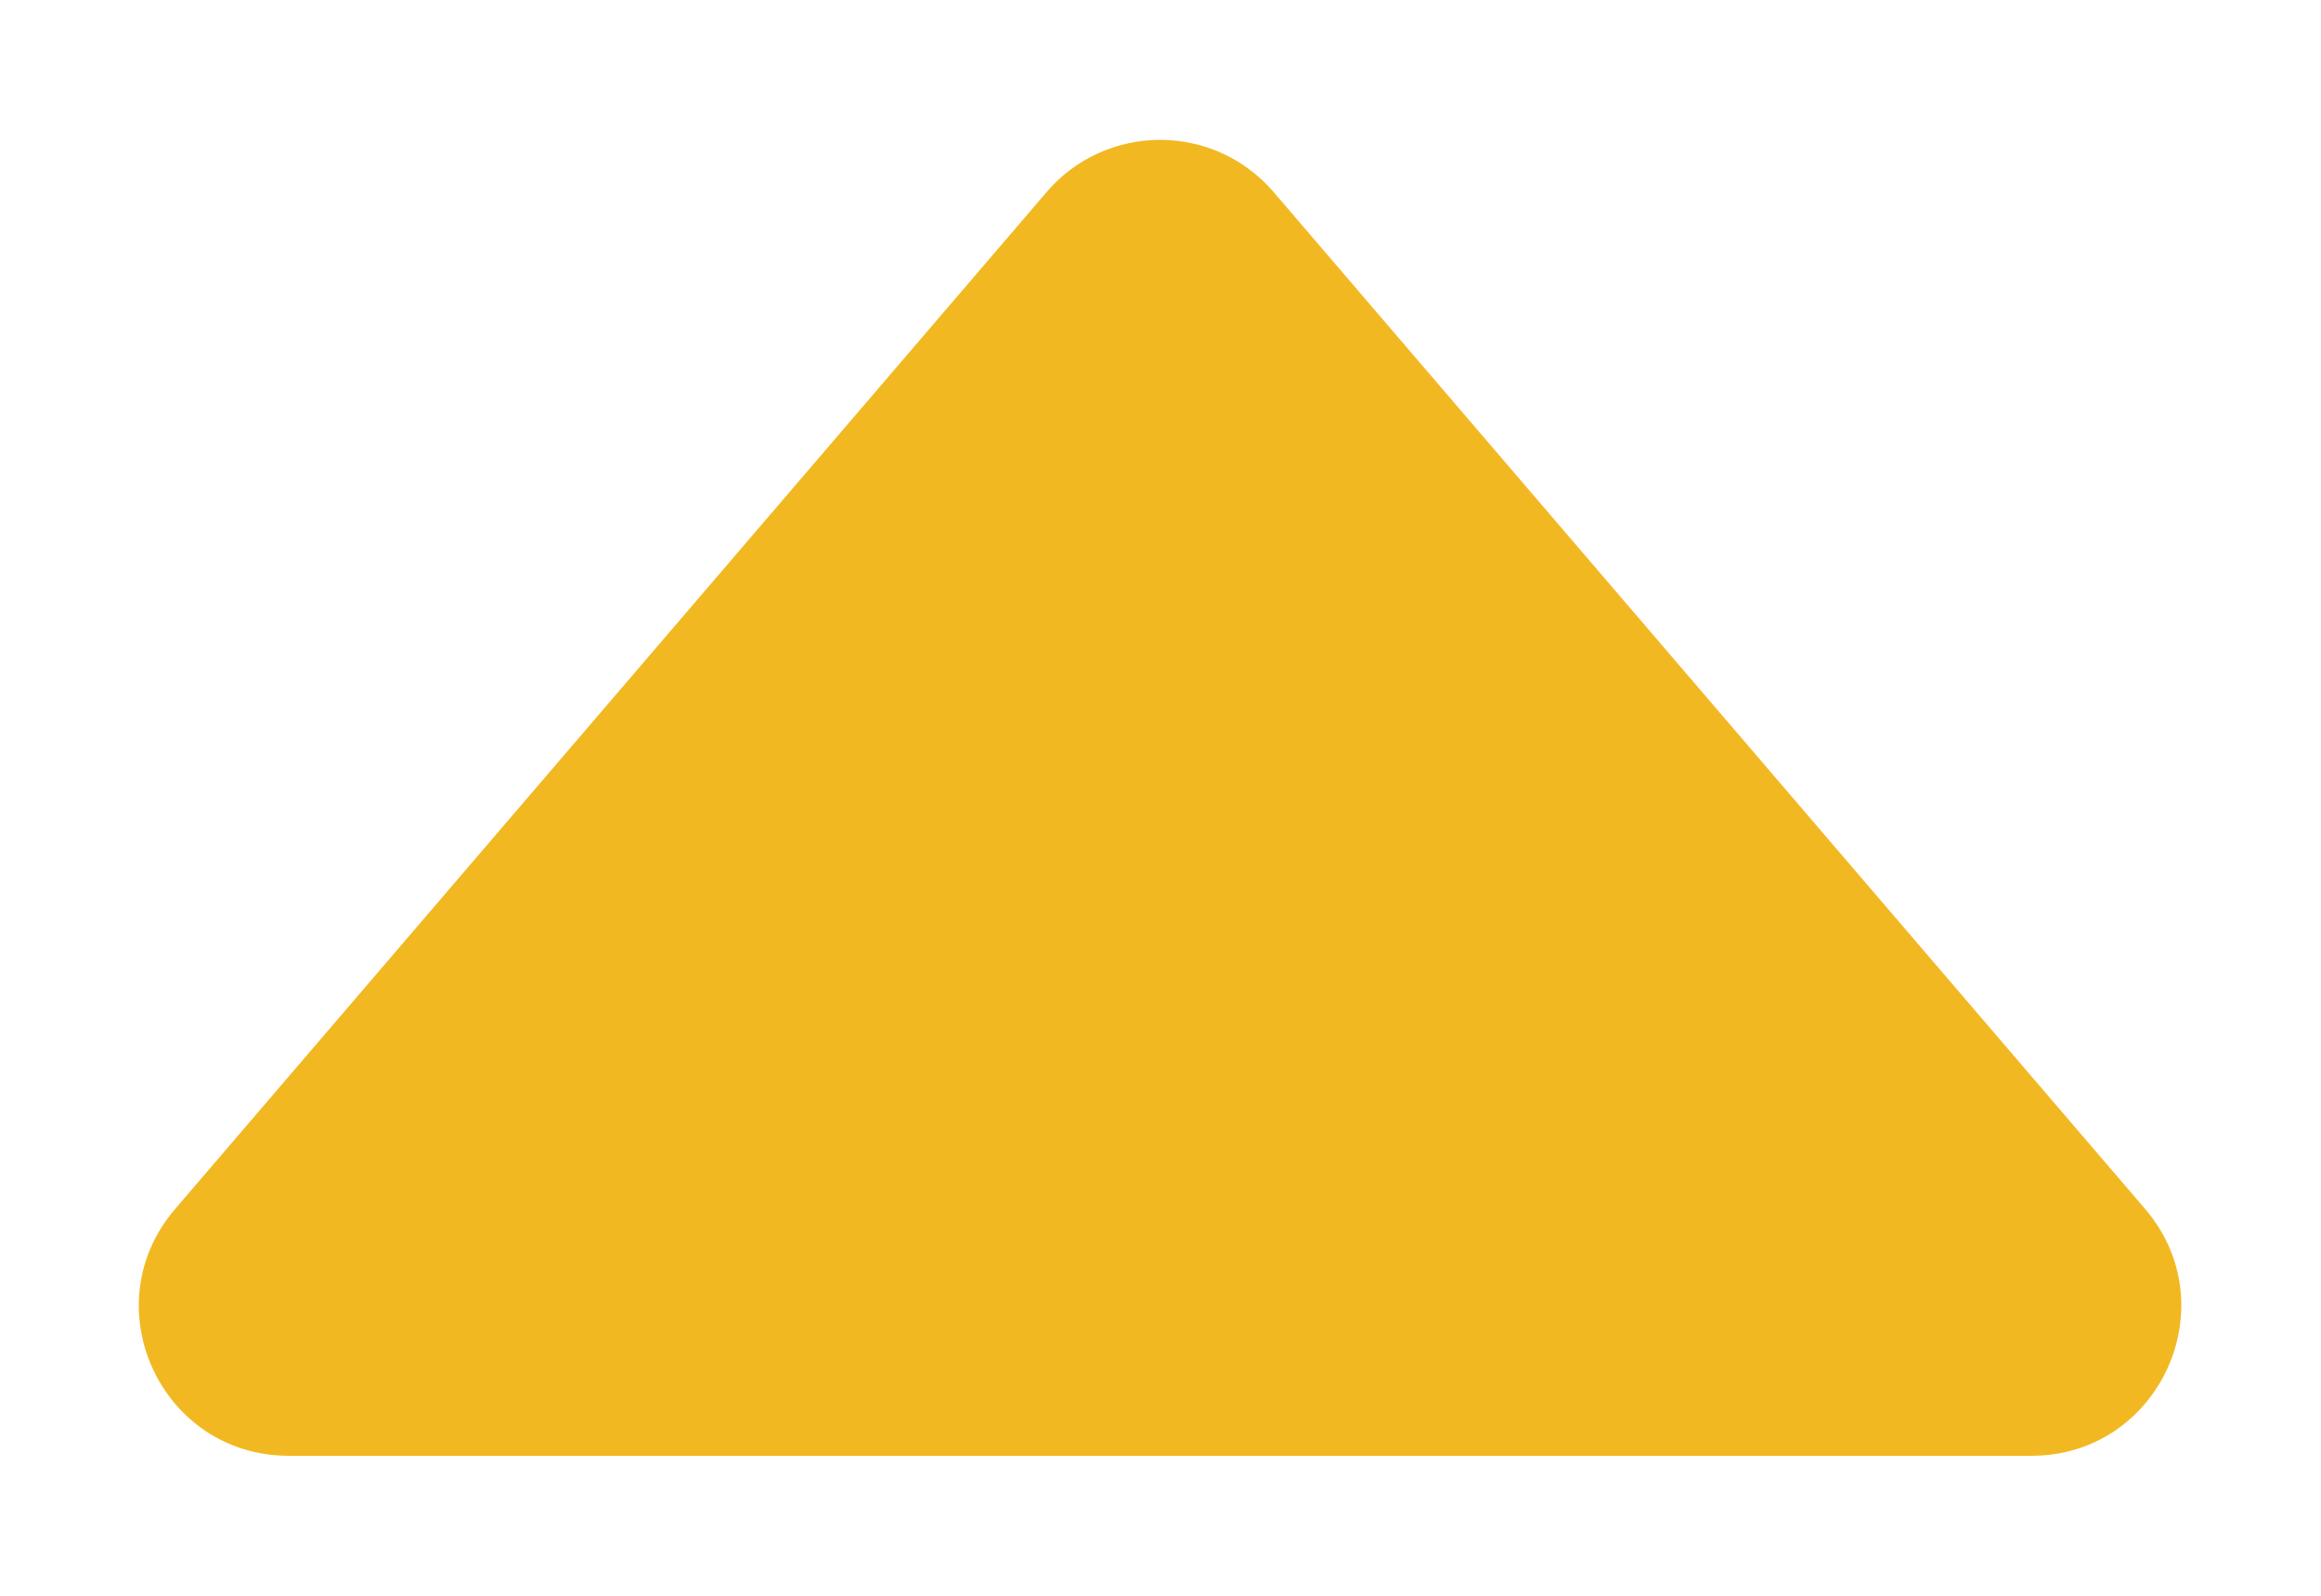
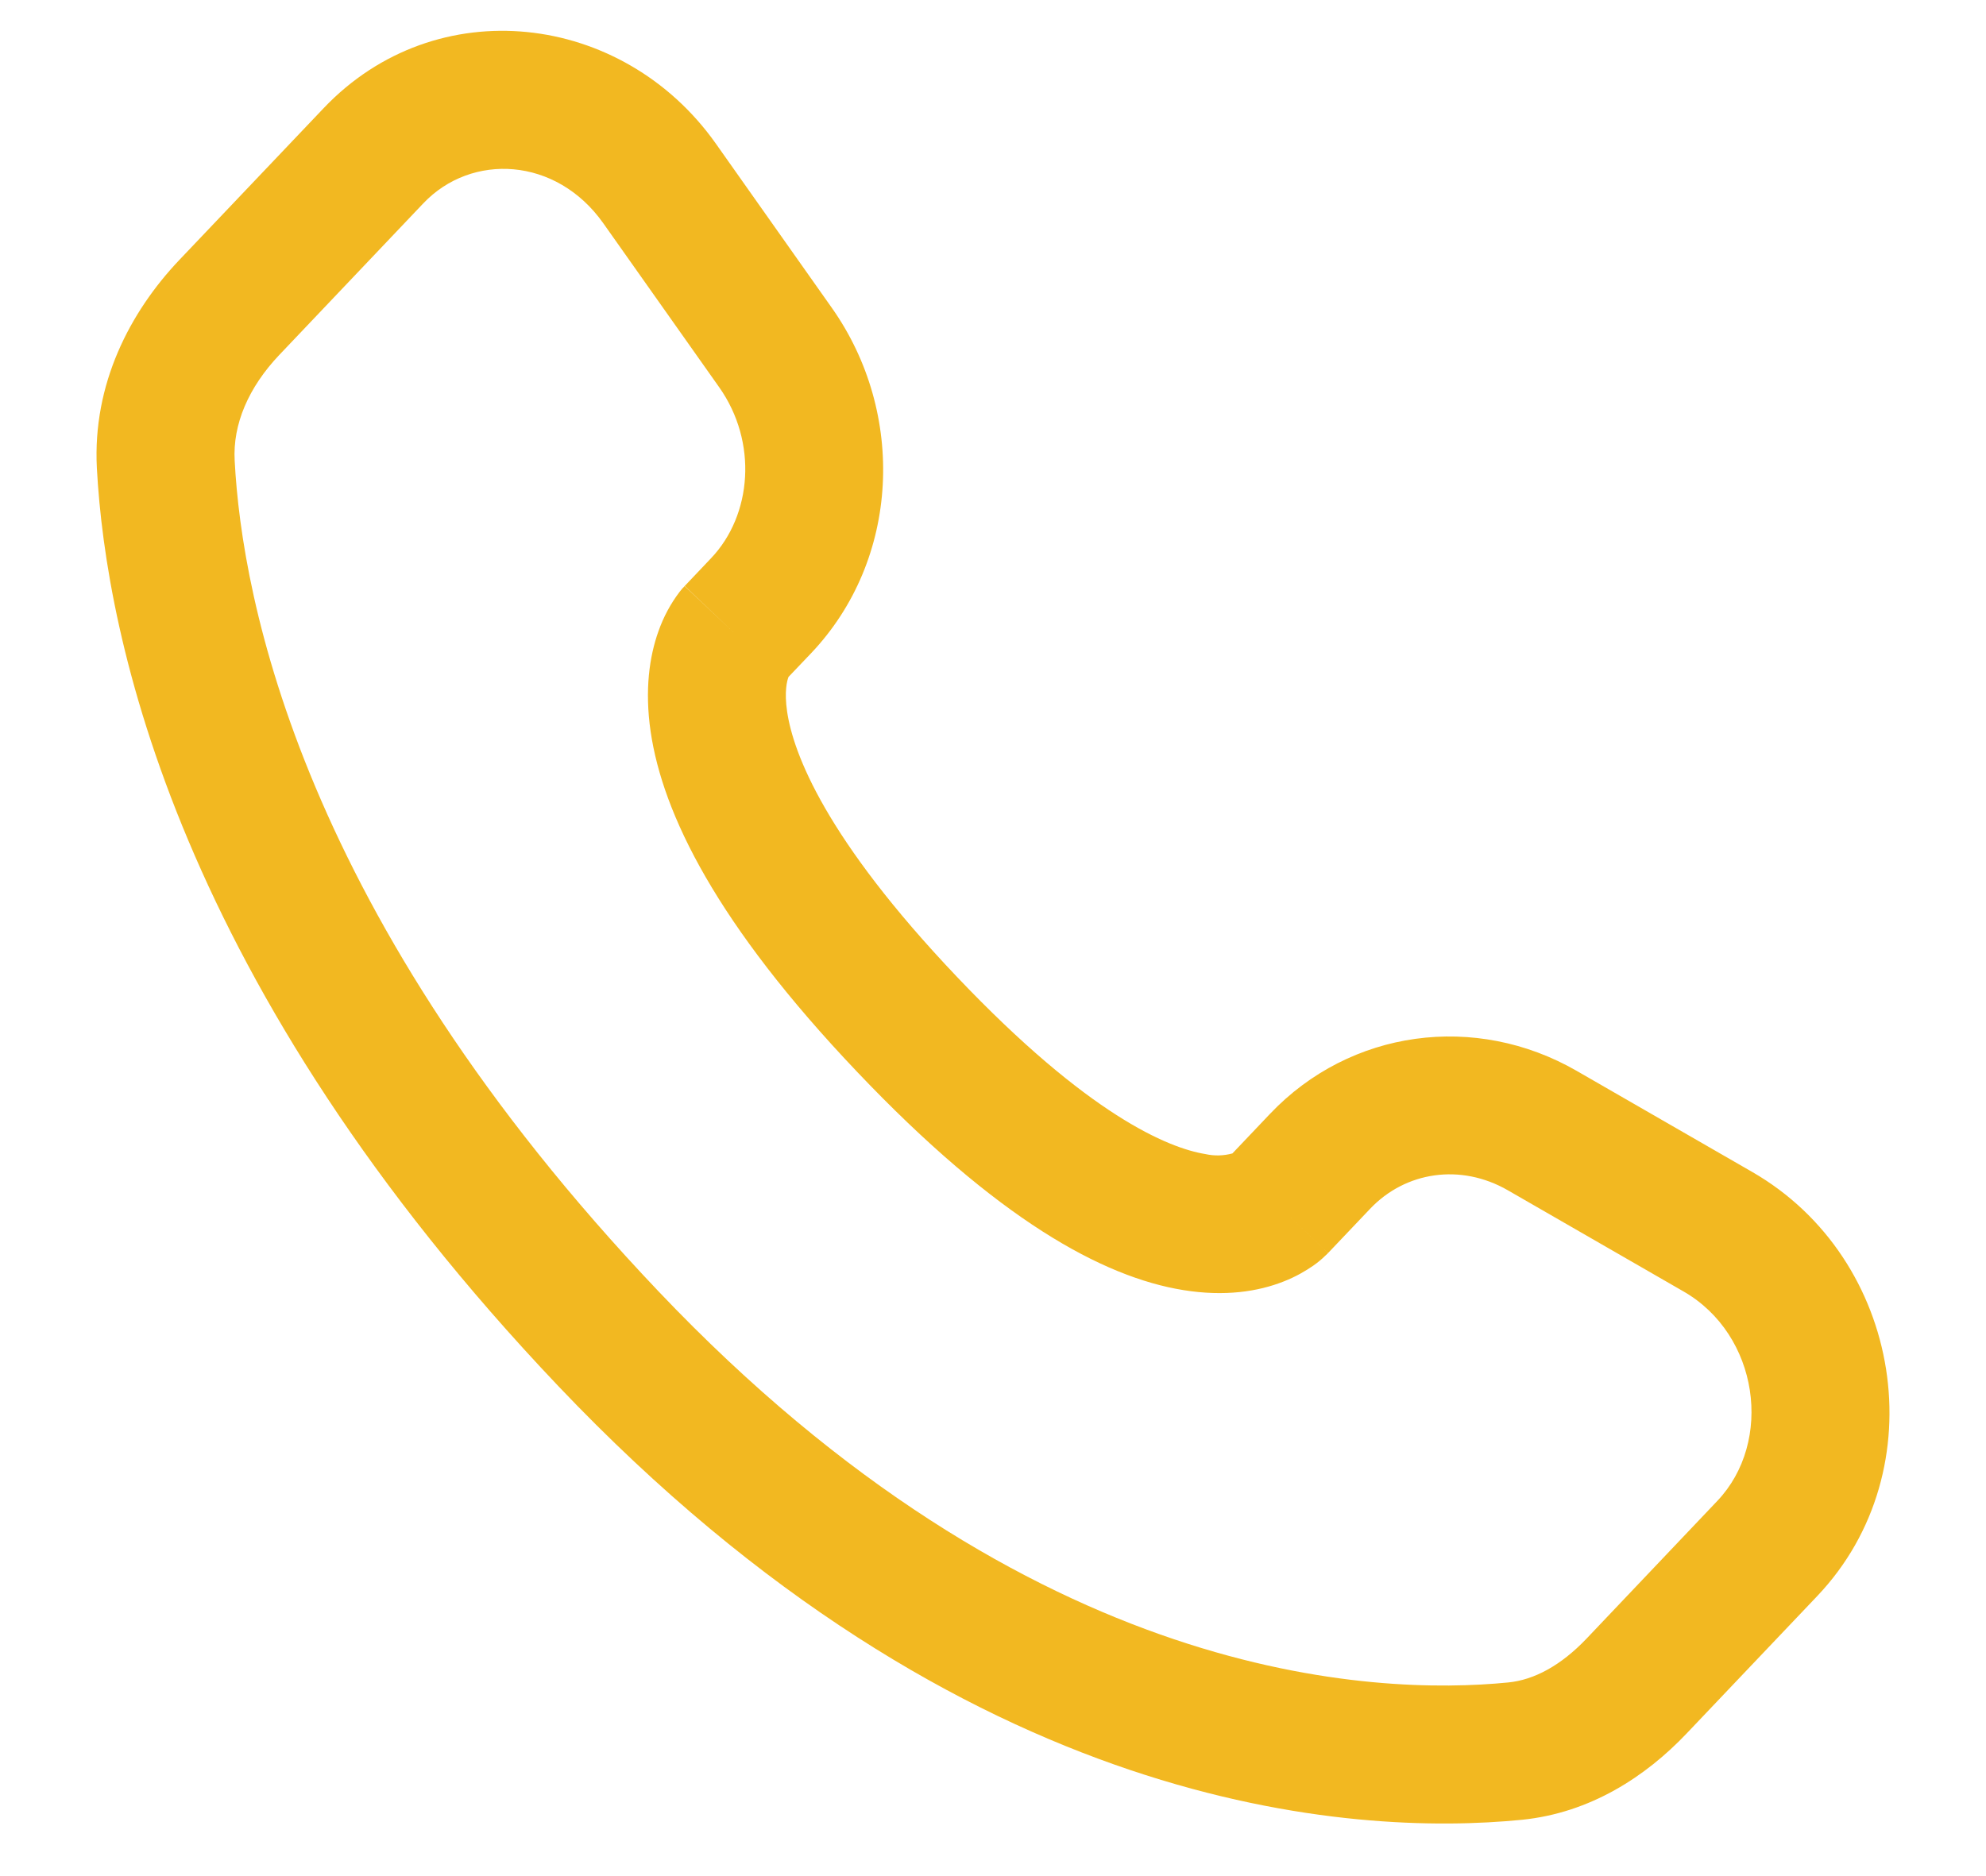
- <svg xmlns="http://www.w3.org/2000/svg" width="16" height="11" viewBox="0 0 16 11" fill="none">
-   <path d="M1.208 8.333L7.215 1.324C7.311 1.211 7.431 1.12 7.567 1.058C7.702 0.996 7.849 0.964 7.997 0.964C8.146 0.964 8.293 0.996 8.428 1.058C8.563 1.12 8.683 1.211 8.78 1.324L14.787 8.333C15.36 9.002 14.884 10.035 14.004 10.035H1.99C1.109 10.035 0.633 9.002 1.208 8.333Z" fill="#F2B821" />
+ <svg xmlns="http://www.w3.org/2000/svg" width="18" height="17" viewBox="0 0 18 17" fill="none">
+   <path fill-rule="evenodd" clip-rule="evenodd" d="M2.932 0.982C3.953 -0.094 5.643 0.107 6.488 1.302L7.538 2.789C8.214 3.745 8.158 5.072 7.351 5.922L7.147 6.136C7.146 6.138 7.146 6.139 7.145 6.141C7.134 6.171 7.107 6.268 7.134 6.451C7.19 6.83 7.482 7.602 8.672 8.854C9.866 10.111 10.589 10.407 10.925 10.462C11.006 10.48 11.09 10.478 11.17 10.456L11.51 10.098C12.238 9.331 13.373 9.18 14.289 9.707L15.881 10.624C17.242 11.407 17.558 13.323 16.471 14.468L15.287 15.714C14.918 16.103 14.414 16.435 13.792 16.497C12.272 16.647 8.751 16.451 5.06 12.565C1.615 8.939 0.961 5.785 0.878 4.244C0.838 3.482 1.177 2.83 1.623 2.359L2.932 0.982ZM5.468 2.024C5.041 1.42 4.273 1.384 3.837 1.843L2.529 3.22C2.254 3.511 2.108 3.845 2.127 4.177C2.193 5.435 2.736 8.304 5.966 11.704C9.352 15.27 12.473 15.37 13.669 15.252C13.905 15.229 14.148 15.098 14.381 14.853L15.564 13.607C16.076 13.069 15.942 12.1 15.258 11.707L13.666 10.79C13.238 10.544 12.738 10.62 12.417 10.959L12.037 11.359L11.598 10.941C12.037 11.358 12.037 11.359 12.036 11.36L12.035 11.36L12.033 11.364L12.027 11.369L12.015 11.38C11.98 11.415 11.942 11.446 11.902 11.474C11.835 11.52 11.747 11.573 11.634 11.617C11.404 11.708 11.101 11.756 10.725 11.695C9.993 11.577 9.035 11.051 7.767 9.715C6.493 8.375 6.006 7.376 5.897 6.632C5.842 6.254 5.886 5.951 5.968 5.722C6.013 5.594 6.077 5.474 6.159 5.366L6.184 5.335L6.196 5.323L6.201 5.317L6.203 5.315L6.205 5.314C6.205 5.314 6.205 5.312 6.649 5.733L6.206 5.312L6.445 5.06C6.816 4.67 6.87 4.008 6.518 3.51L5.468 2.024Z" fill="#F2B821" />
</svg>
